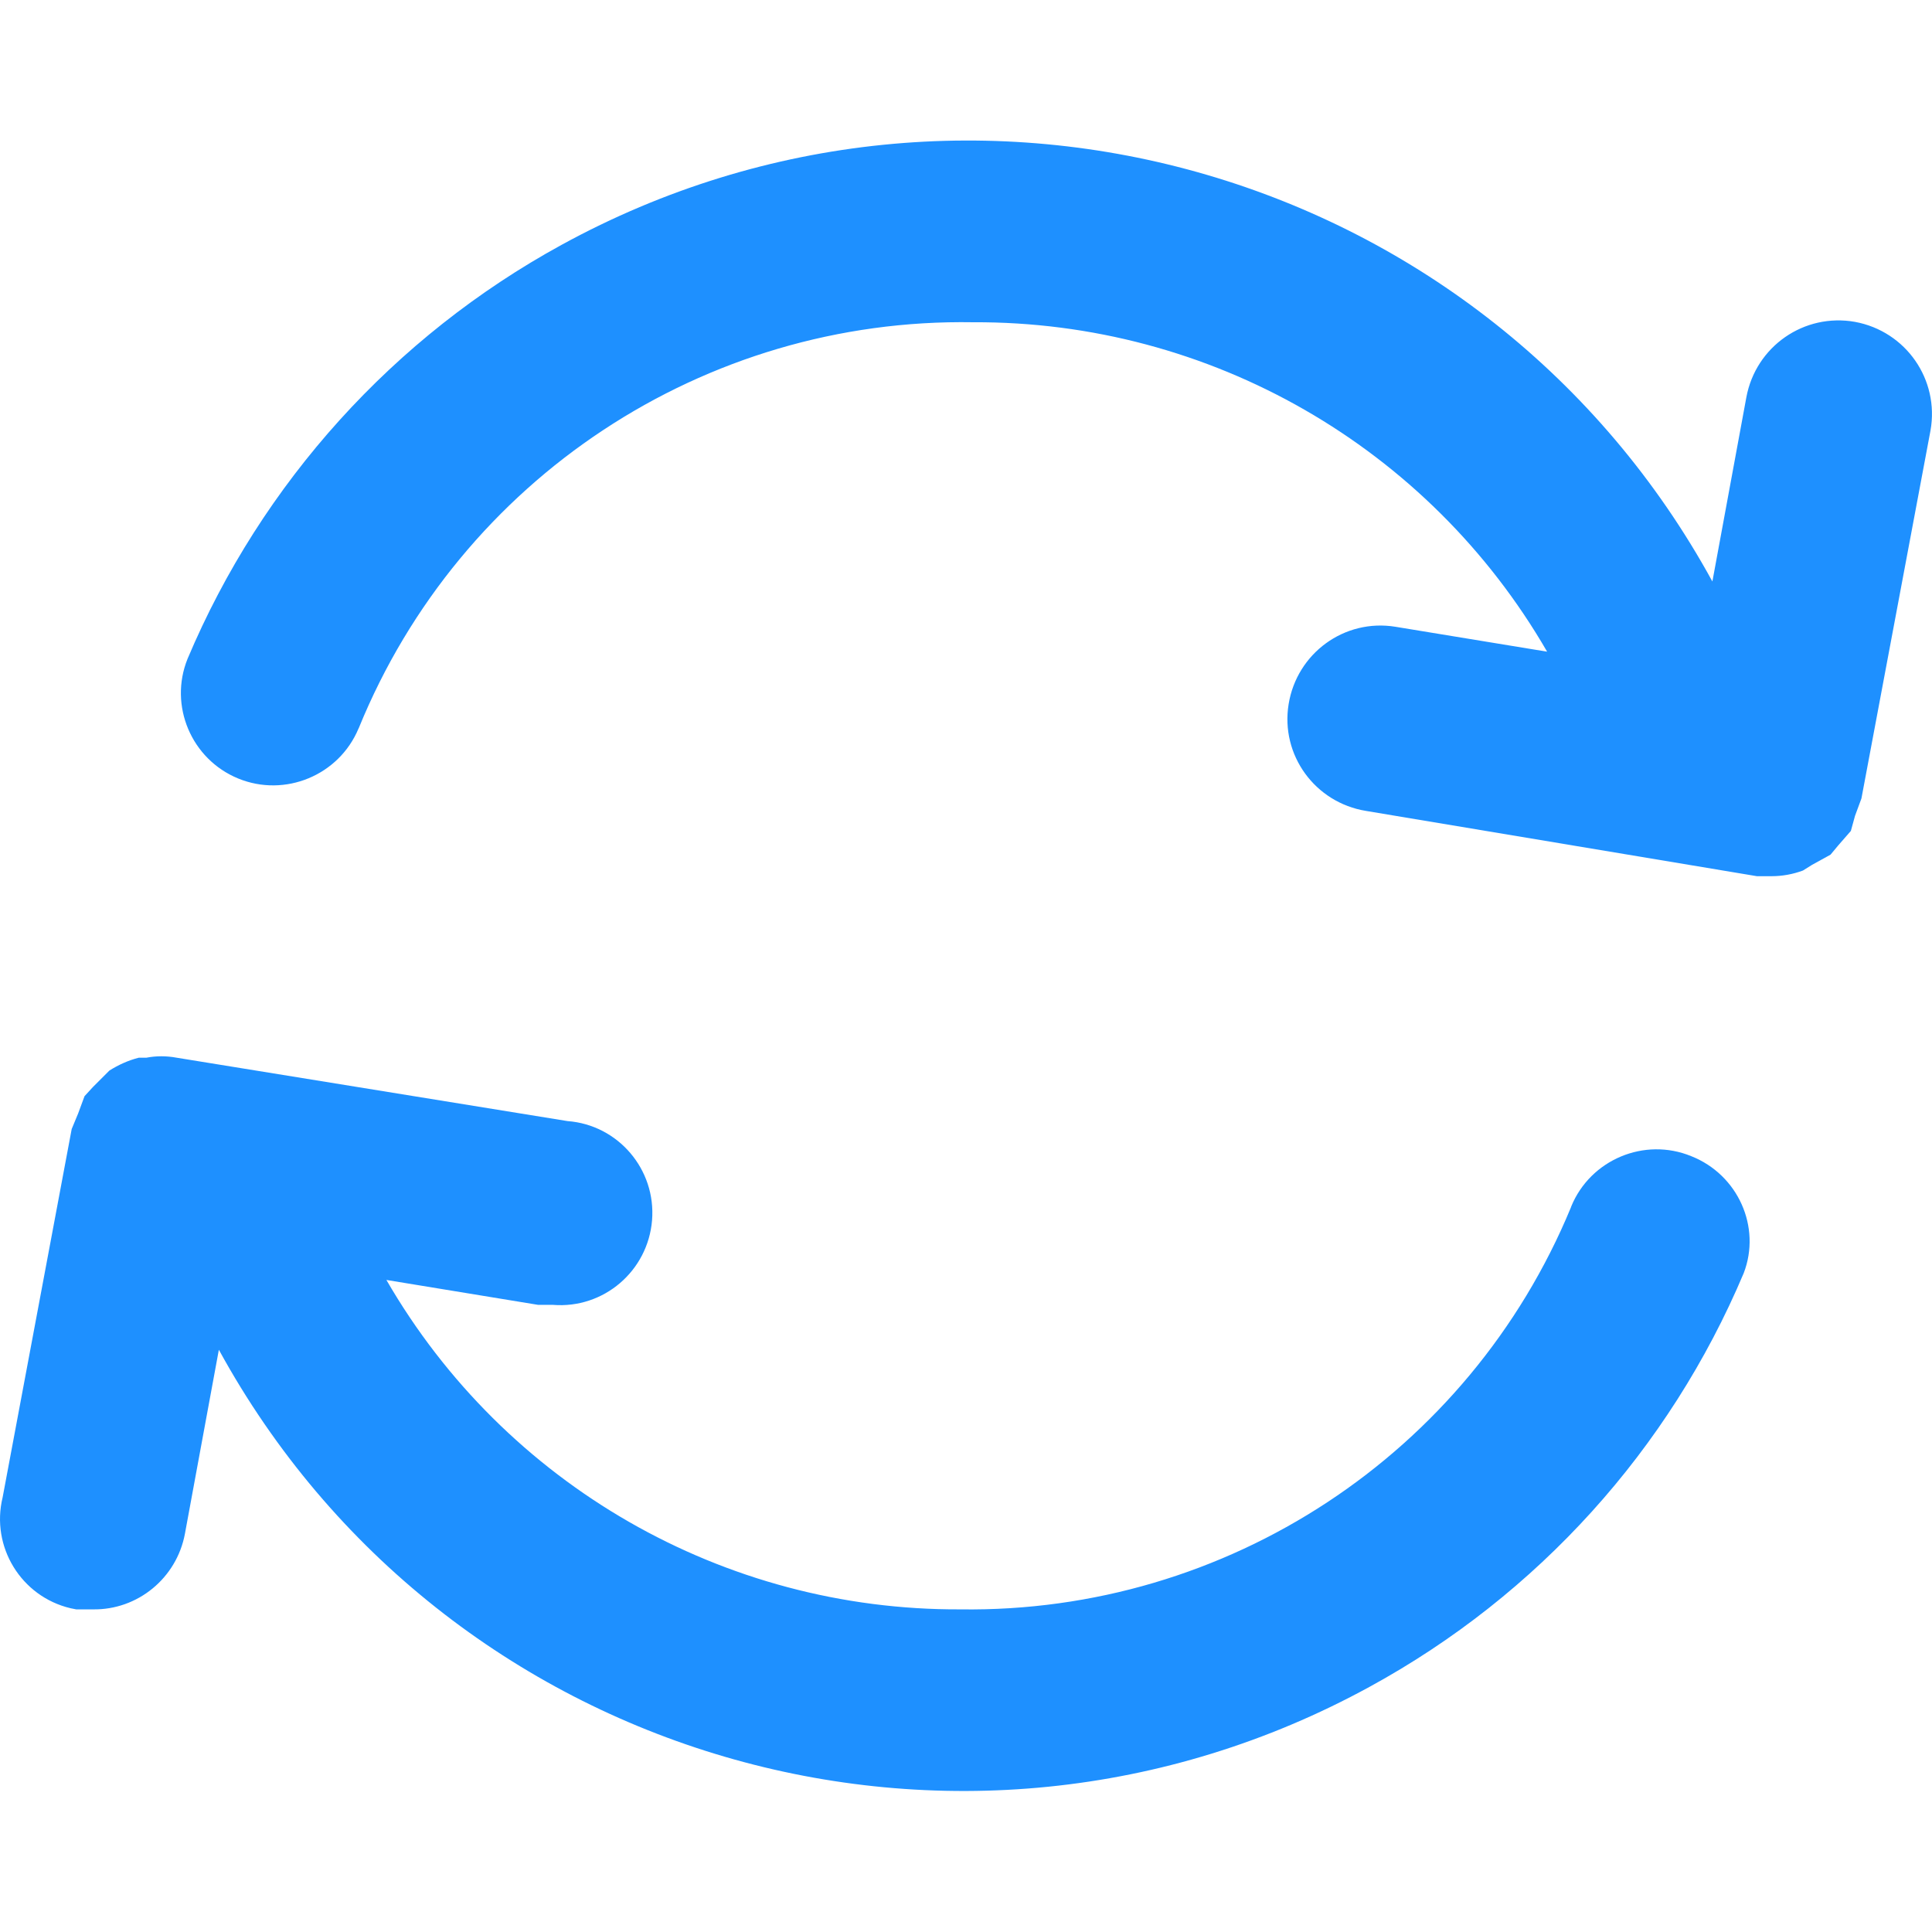
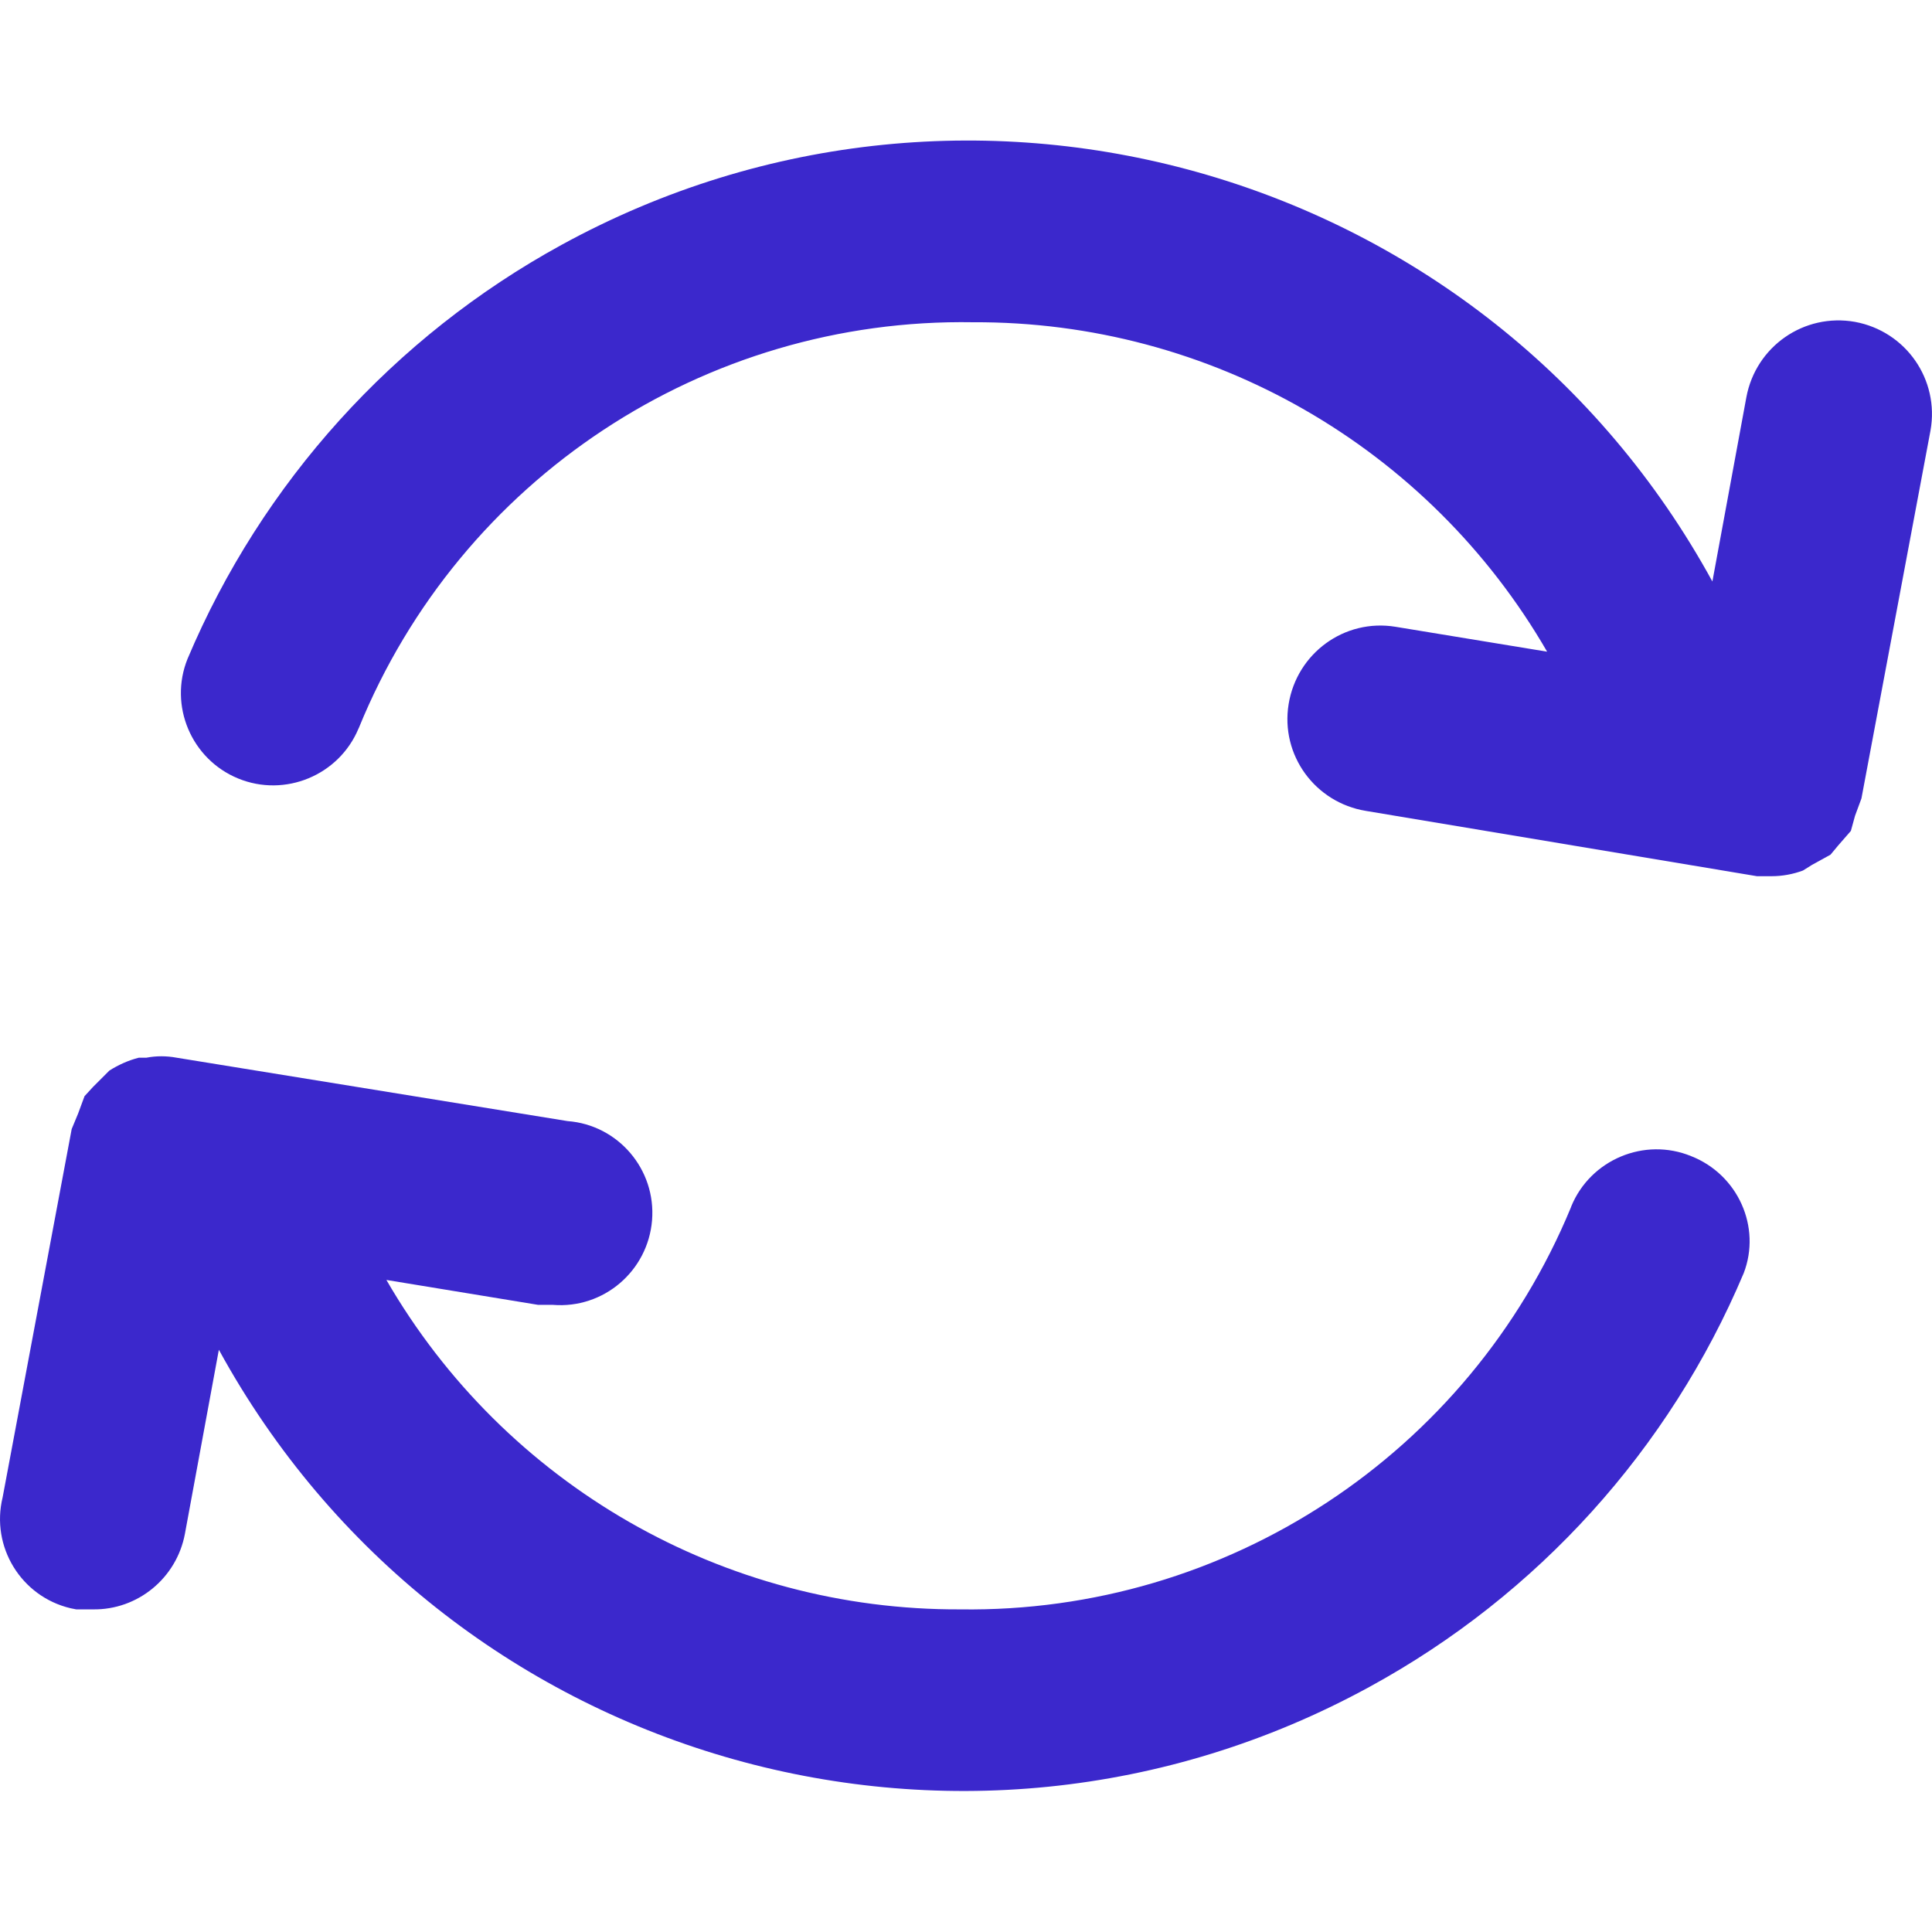
<svg xmlns="http://www.w3.org/2000/svg" version="1.1" id="Layer_1" x="0px" y="0px" viewBox="0 0 512 512" style="enable-background:new 0 0 512 512;" xml:space="preserve">
  <style type="text/css">
- 	.st0{fill:#1e90ff}
+ 	.st0{fill:#3b28cc}
</style>
  <g>
    <path class="st0" d="M491.6,216.2l1.7-4.6l18.3-97.5c2.4-13.5-6.5-26.3-20-28.8c-13.5-2.4-26.3,6.5-28.8,20l-9,48.8   C394.2,45.2,257.6,5.3,148.8,64.9c-44.4,24.3-79.4,63-99.1,109.7c-5,12.4,1,26.6,13.4,31.7c12.4,5.1,26.7-0.8,31.9-13.2l0.1-0.2   c26.9-66,91.6-108.7,162.8-107.5c62.7-0.3,120.7,33,152.1,87.3l-40.2-6.6c-13.5-2.2-26.1,7-28.3,20.5c-2.2,13.5,7,26.1,20.5,28.3   l103.6,17.3h3.9c2.8,0,5.6-0.5,8.3-1.5l2.4-1.5l4.9-2.7l2-2.4l3.4-3.9L491.6,216.2z" />
    <path class="st0" d="M448.2,306.4c-12.4-5.1-26.7,0.9-31.8,13.3l-0.1,0.3c-27,65.3-91.2,107.5-161.8,106.5   c-62.7,0.3-120.7-33-152.1-87.3l40.2,6.6h3.9c13.5,1.1,25.2-9,26.3-22.4c1.1-13.5-9-25.3-22.4-26.3L46.8,280.3   c-2.7-0.5-5.4-0.5-8,0h-2c-2.8,0.7-5.4,1.9-7.8,3.4l-4.4,4.4l-2.2,2.4l-1.7,4.6l-1.7,4.1L0.7,396.8c-3.2,13.1,4.9,26.3,18,29.4   l1.5,0.3h4.4c11.9,0.2,22.2-8.3,24.4-20l9-48.8c59.6,108.9,196.1,148.9,305,89.3c44.5-24.3,79.4-62.9,99.1-109.6   C466.8,325.2,460.6,311.3,448.2,306.4z" />
  </g>
</svg>
